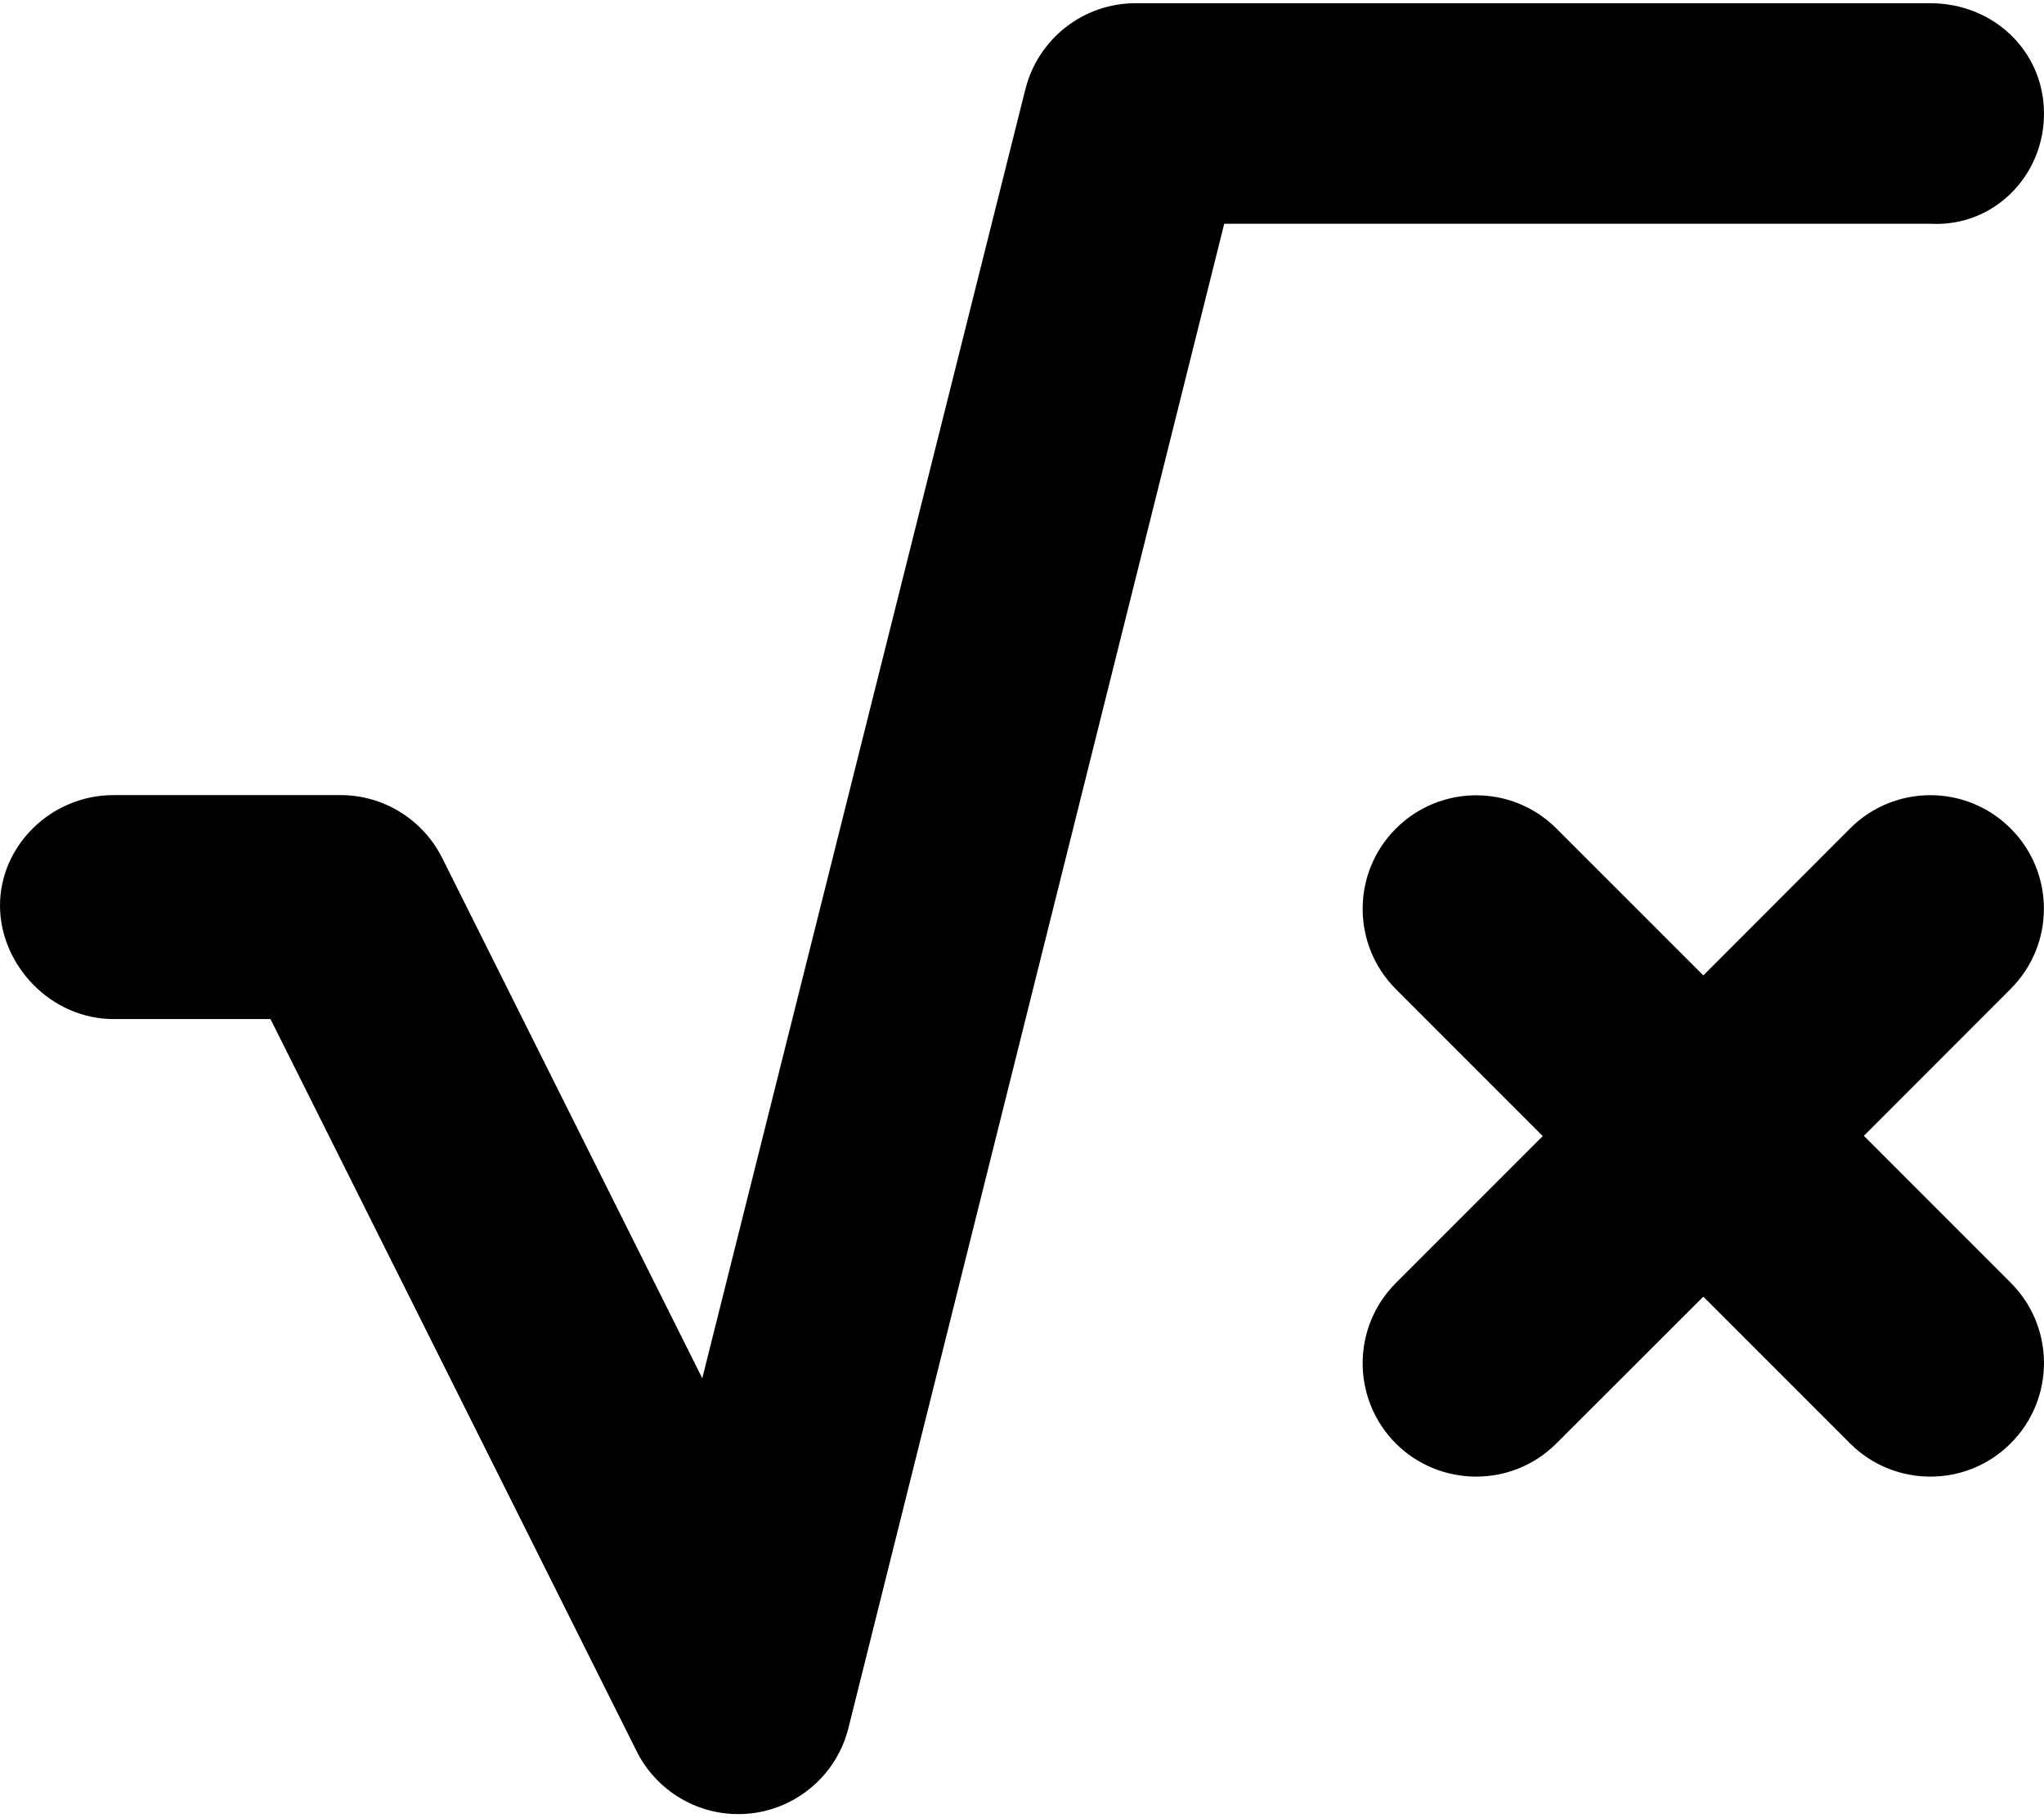
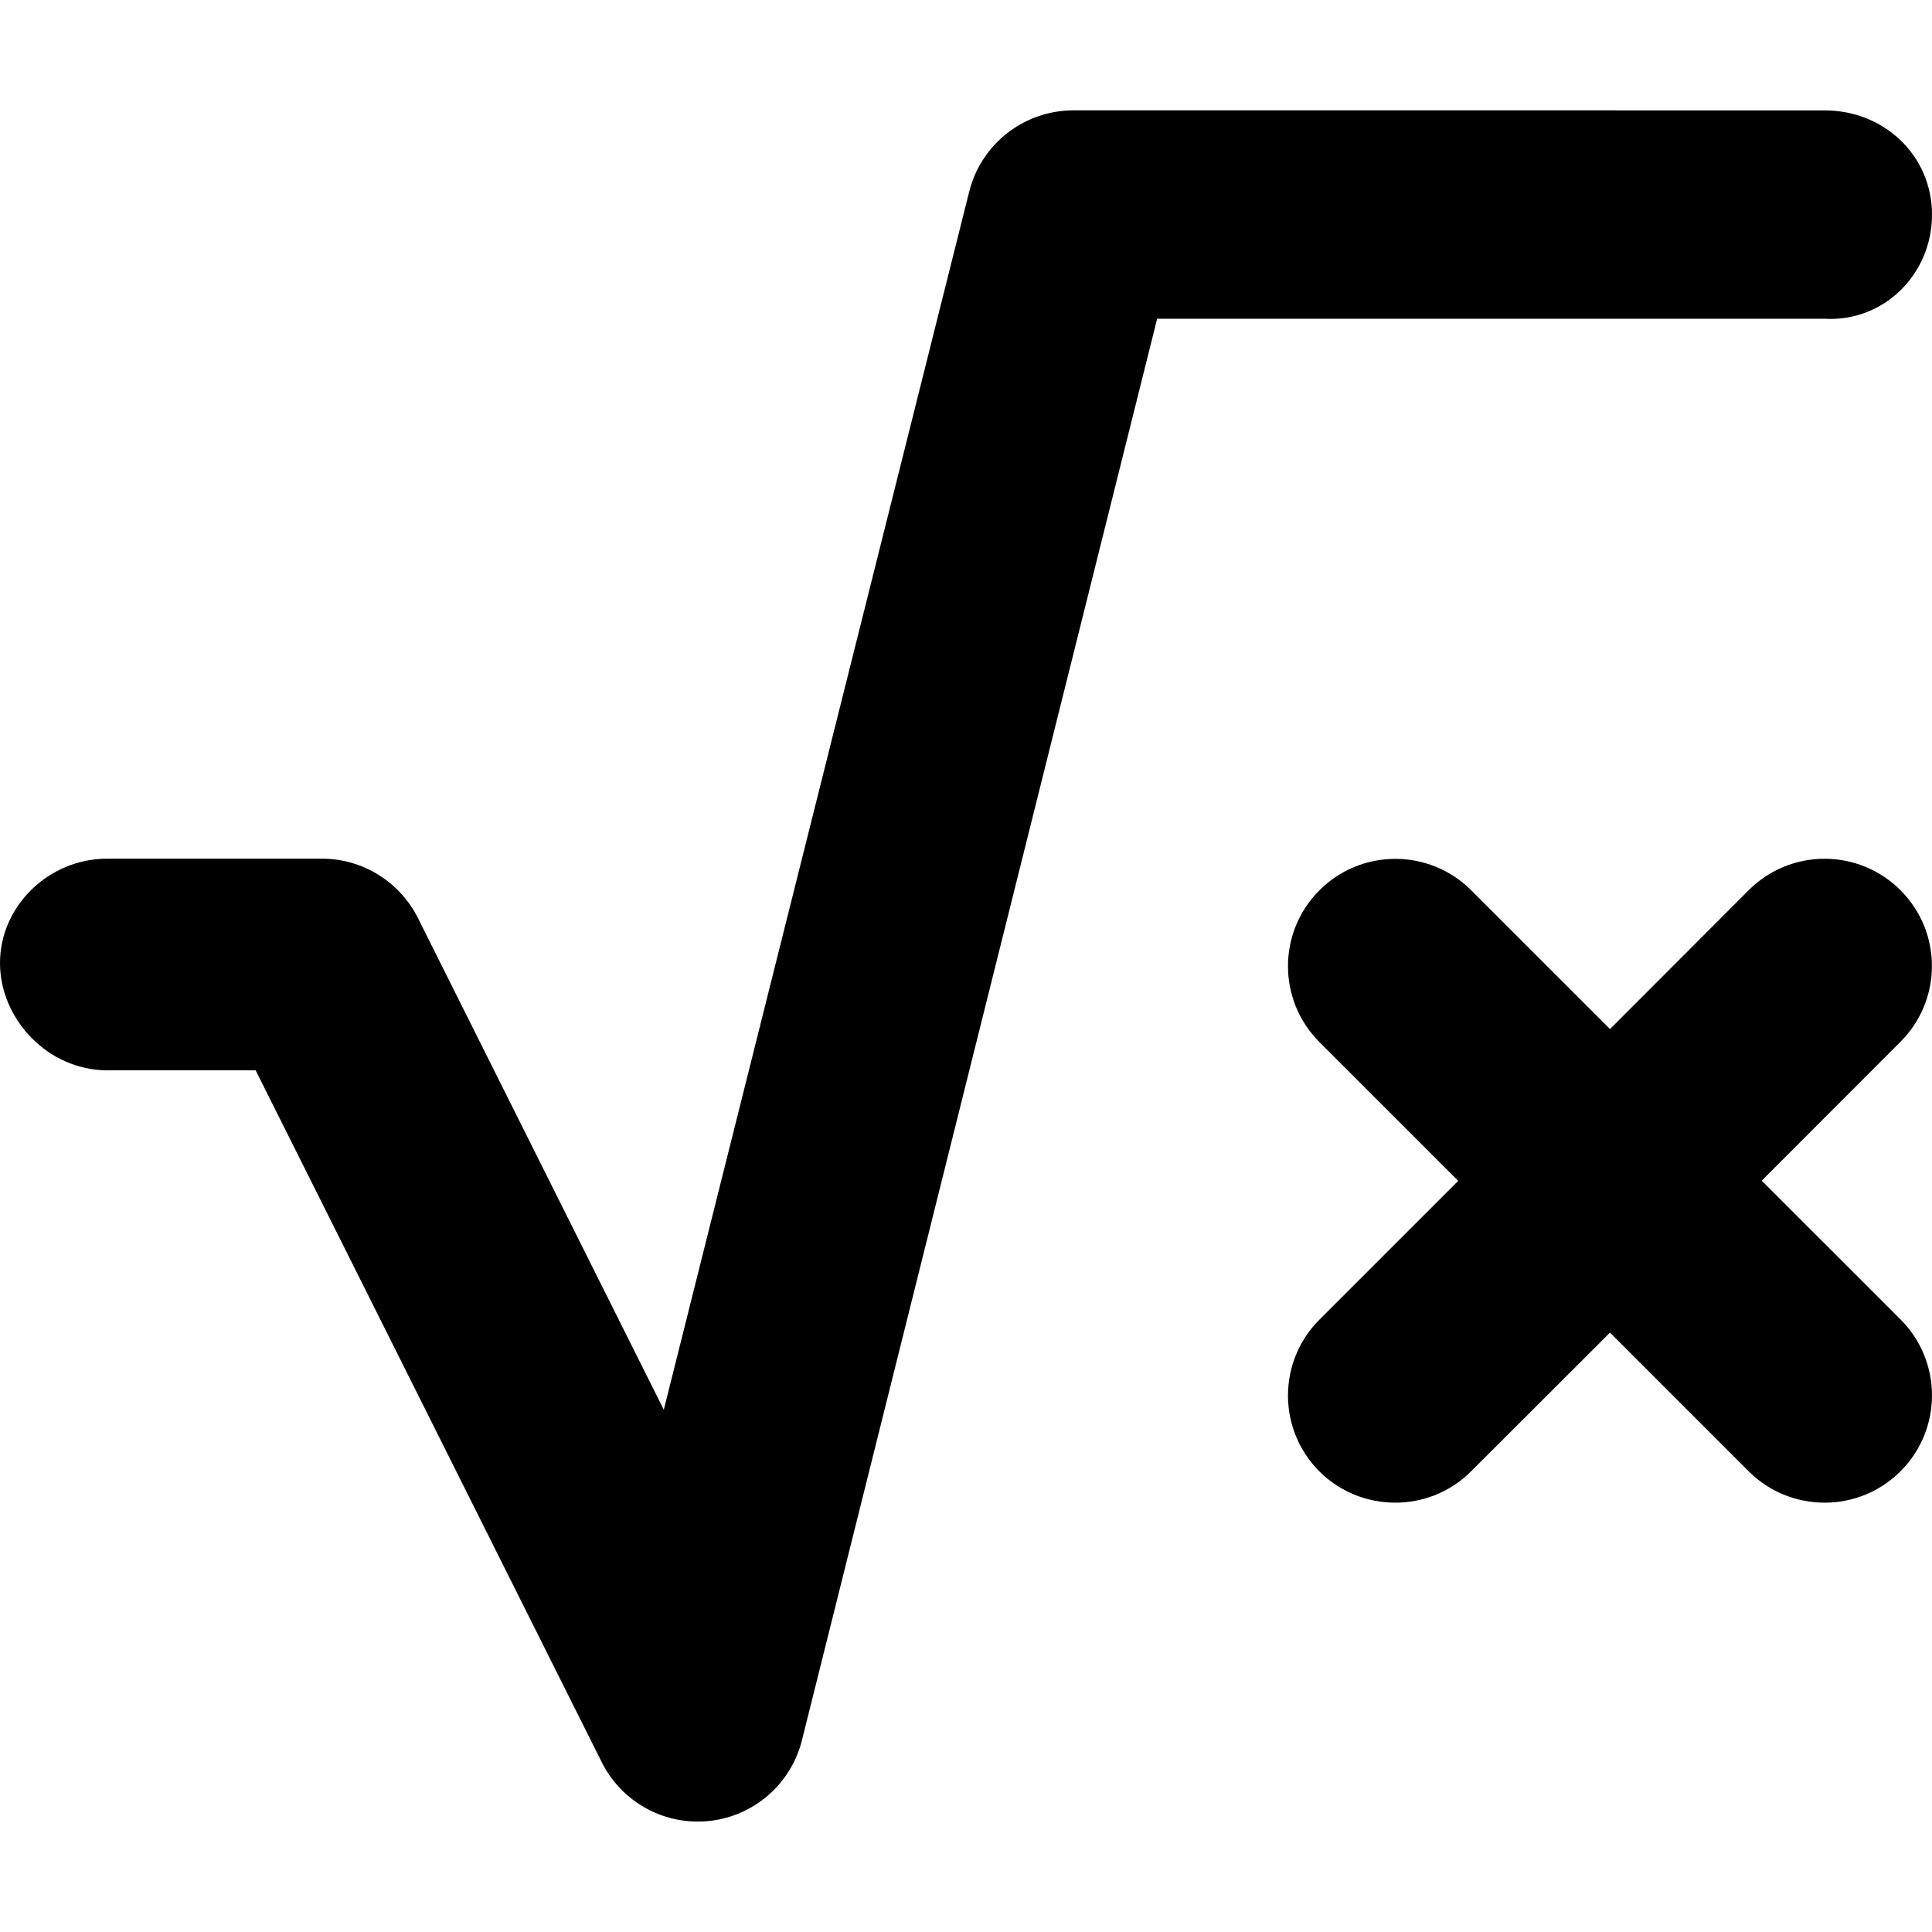
- <svg xmlns="http://www.w3.org/2000/svg" aria-hidden="true" focusable="false" data-prefix="fas" data-icon="square-root-variable" class="svg-inline--fa fa-square-root-variable" role="img" viewBox="0 0 576 512">
-   <path fill="currentColor" d="M576 32.01c0-17.69-14.33-31.1-32-31.1l-224-.005c-14.69 0-27.48 10-31.05 24.25L197.9 388.3L124.6 241.7C119.2 230.9 108.1 224 96 224L32 224c-17.67 0-32 14.31-32 31.1s14.33 32 32 32h44.22l103.2 206.3c5.469 10.91 16.6 17.68 28.61 17.68c1.172 0 2.323-.058 3.495-.183c13.31-1.469 24.31-11.06 27.56-24.06l105.9-423.8H544C561.7 64.01 576 49.7 576 32.01zM566.6 233.4c-12.5-12.5-32.75-12.5-45.25 0L480 274.8l-41.38-41.37c-12.5-12.5-32.75-12.5-45.25 0s-12.5 32.75 0 45.25l41.38 41.38l-41.38 41.38c-12.5 12.5-12.5 32.75 0 45.25C399.6 412.9 407.8 416 416 416s16.38-3.125 22.62-9.375L480 365.3l41.38 41.38C527.6 412.9 535.8 416 544 416s16.38-3.125 22.62-9.375c12.5-12.5 12.5-32.75 0-45.25l-41.38-41.38L566.6 278.6C579.1 266.1 579.1 245.9 566.6 233.4z" />
+ <svg xmlns="http://www.w3.org/2000/svg" aria-hidden="true" focusable="false" data-prefix="fas" data-icon="square-root-variable" class="svg-inline--fa fa-square-root-variable" role="img" viewBox="0 -32 576 576" version="1.1" id="svg4" width="576" height="576">
+   <defs id="defs8" />
+   <path fill="currentColor" d="M 576,32.01 C 576,14.32 561.67,0.91 544,0.91 L 320,0.905 c -14.69,0 -27.48,10 -31.05,24.25 L 197.9,388.3 124.6,241.7 C 119.2,230.9 108.1,224 96,224 H 32 c -17.67,0 -32,14.31 -32,31.1 0,16.79 14.33,32 32,32 h 44.22 l 103.2,206.3 c 5.469,10.91 16.6,17.68 28.61,17.68 1.172,0 2.323,-0.058 3.495,-0.183 13.31,-1.469 24.31,-11.06 27.56,-24.06 l 105.9,-423.8 H 544 C 561.7,64.01 576,49.7 576,32.01 Z m -9.4,201.39 c -12.5,-12.5 -32.75,-12.5 -45.25,0 L 480,274.8 438.62,233.43 c -12.5,-12.5 -32.75,-12.5 -45.25,0 -12.5,12.5 -12.5,32.75 0,45.25 l 41.38,41.38 -41.38,41.38 c -12.5,12.5 -12.5,32.75 0,45.25 6.23,6.21 14.43,9.31 22.63,9.31 8.2,0 16.38,-3.125 22.62,-9.375 L 480,365.3 l 41.38,41.38 c 6.22,6.22 14.42,9.32 22.62,9.32 8.2,0 16.38,-3.125 22.62,-9.375 12.5,-12.5 12.5,-32.75 0,-45.25 L 525.24,319.995 566.6,278.6 c 12.5,-12.5 12.5,-32.7 0,-45.2 z" id="path2" />
</svg>
